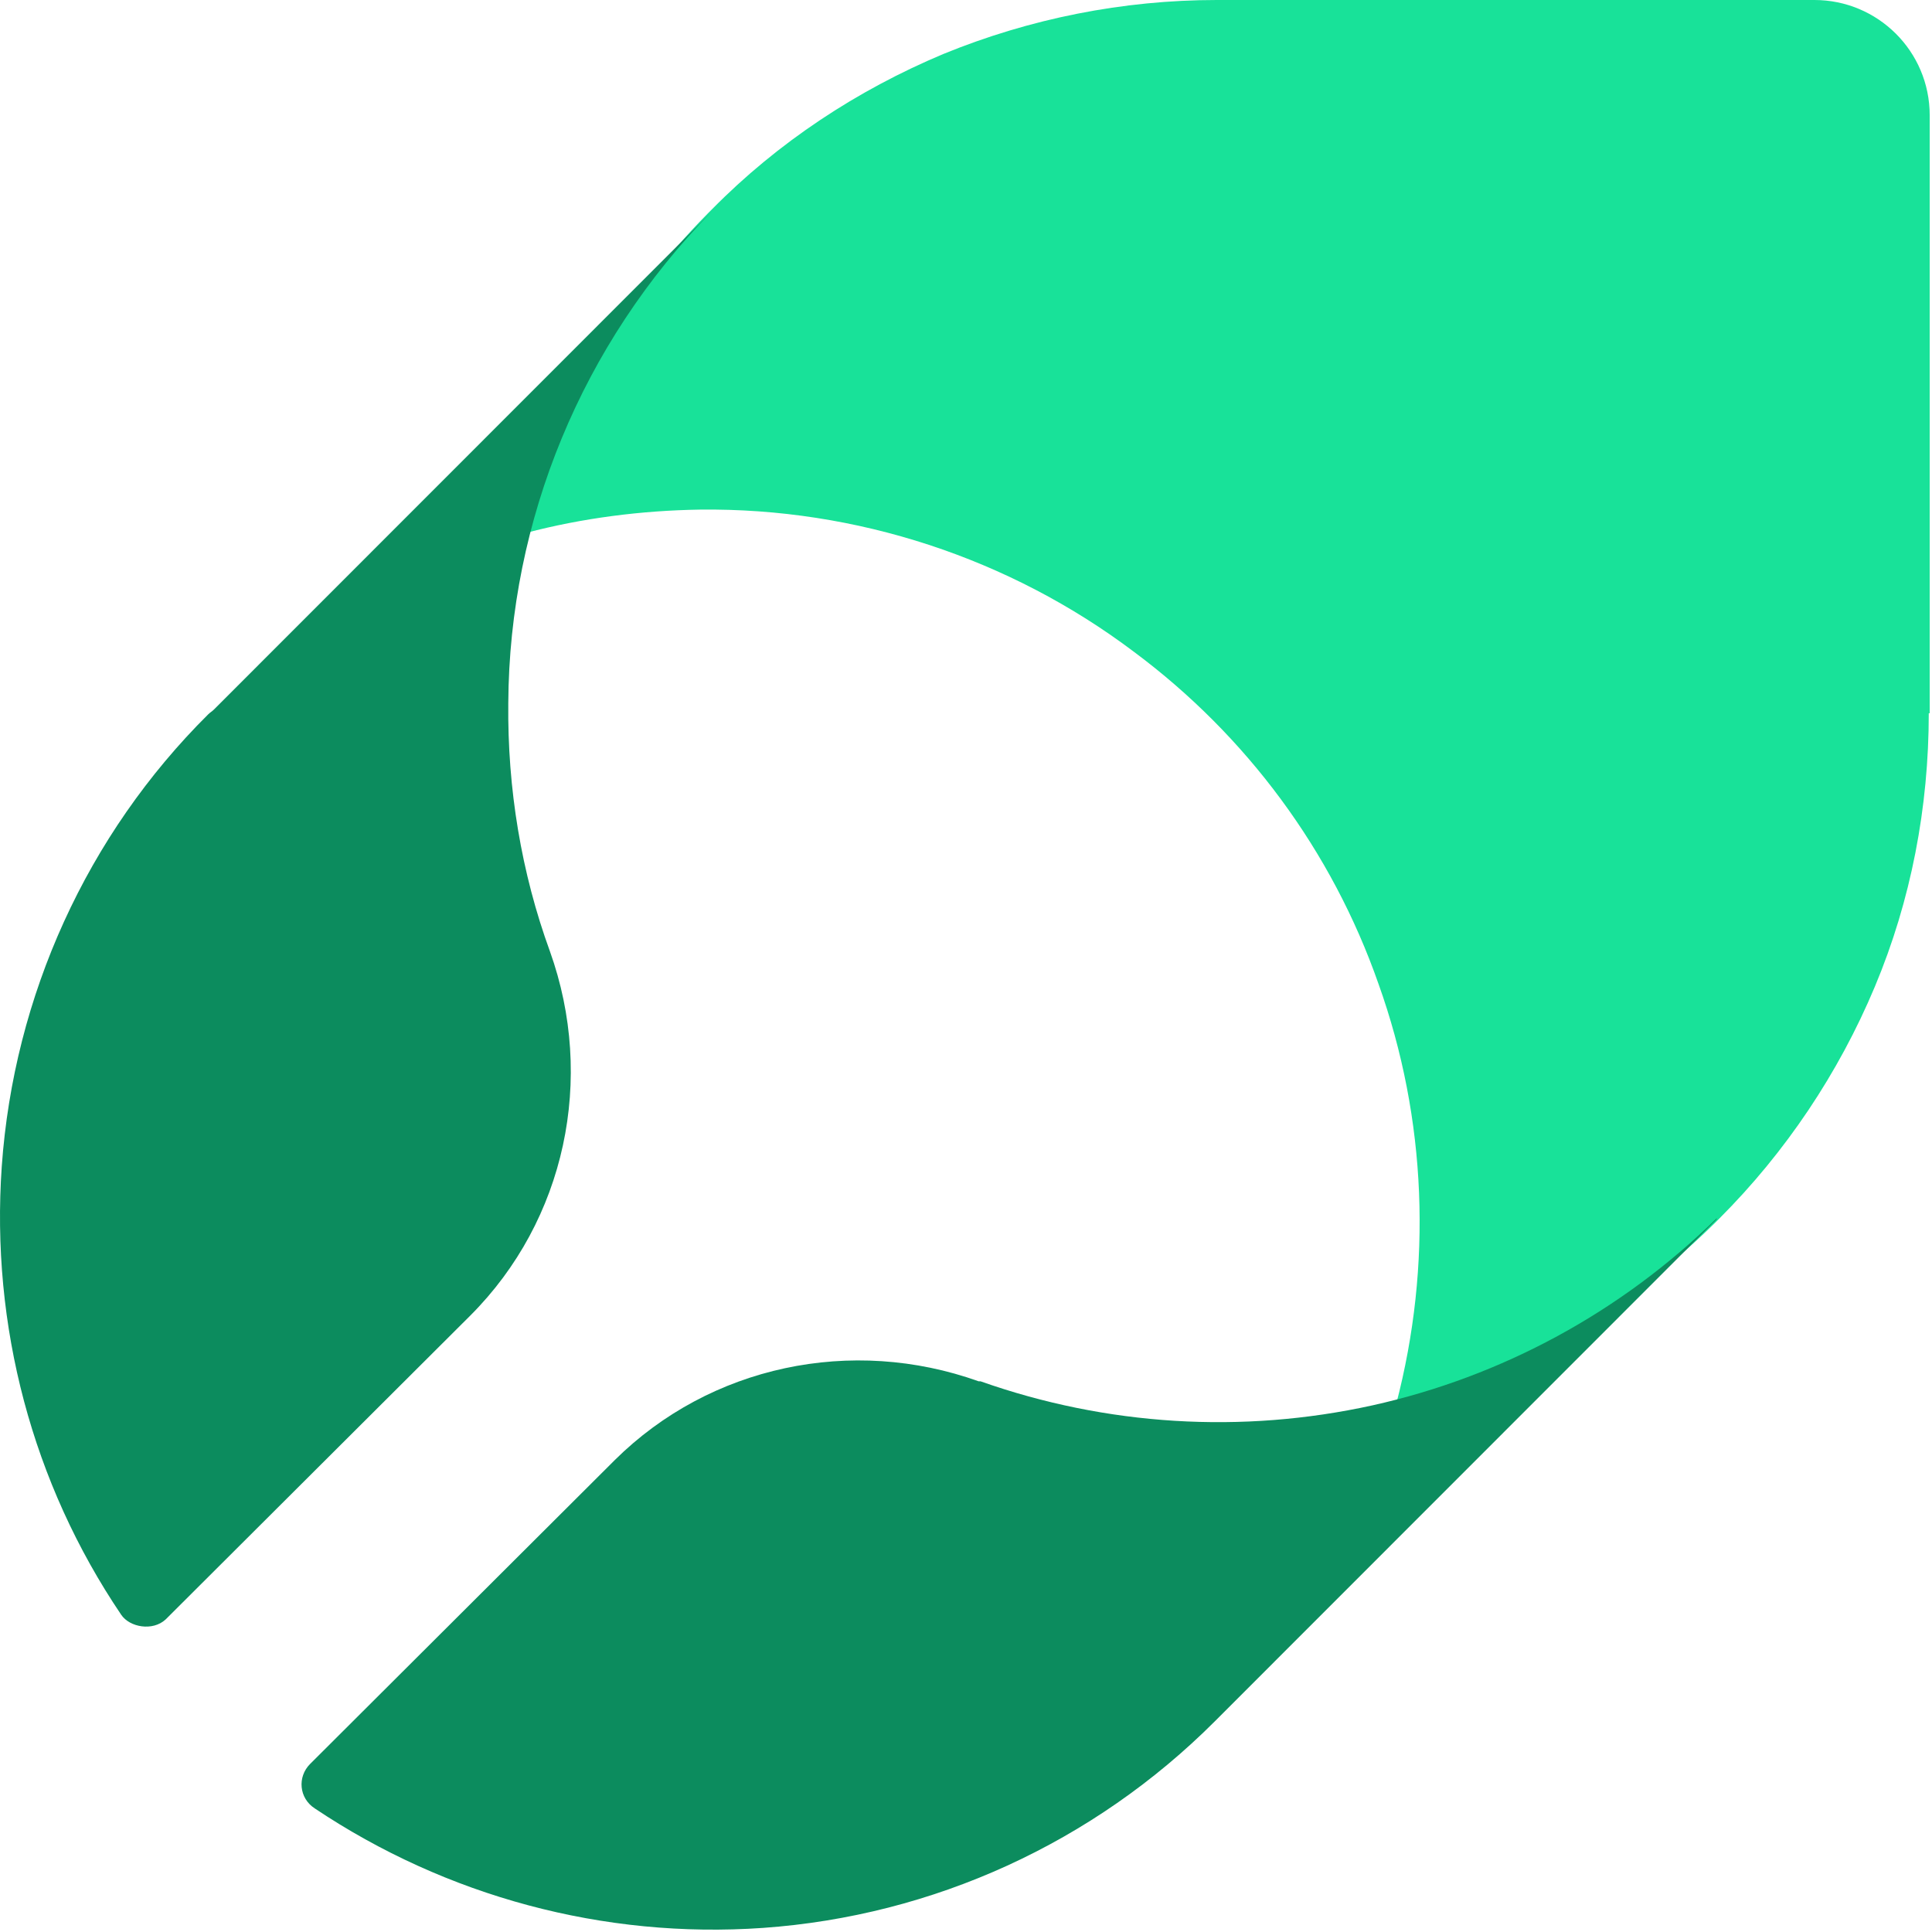
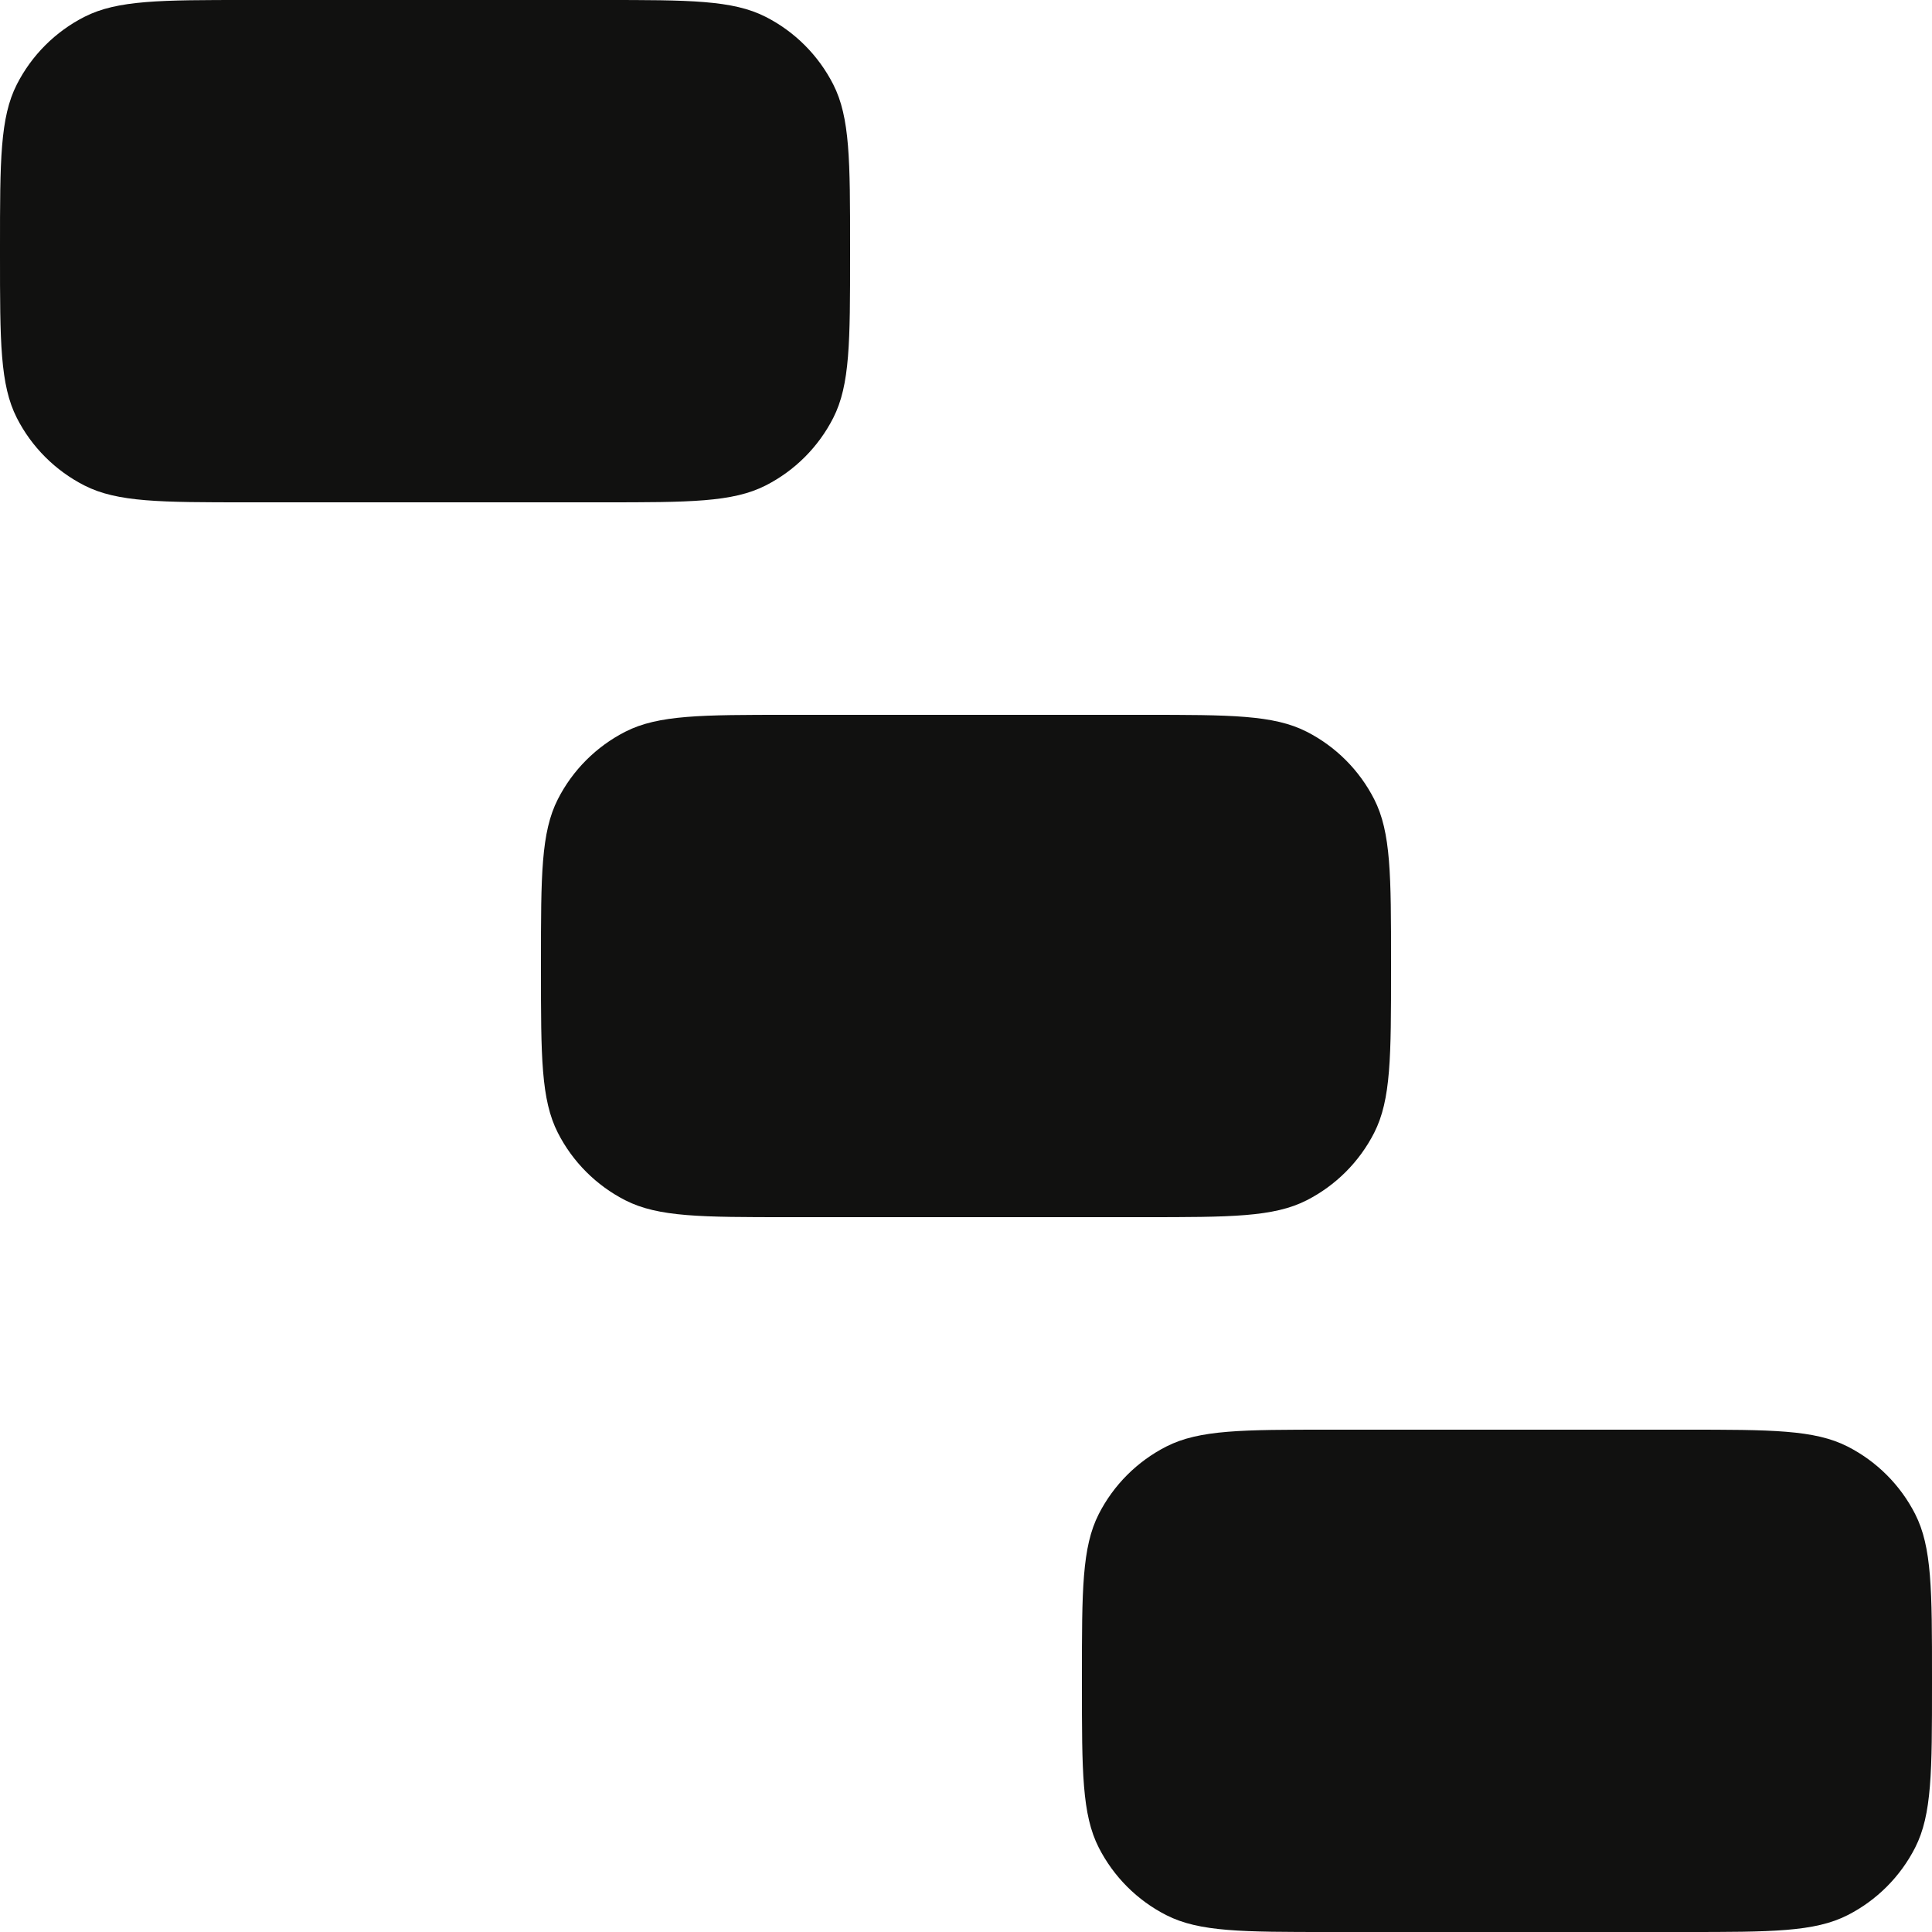
- <svg xmlns="http://www.w3.org/2000/svg" width="502" height="502" viewBox="0 0 502 502" fill="none">
-   <path d="M501.402 185.33V29.962C501.402 13.29 487.876 0 471.453 0H316.156C291.763 0 267.611 4.832 245.15 14.014C222.689 23.438 202.16 36.969 185.012 54.367L183.804 55.575C161.101 78.53 144.92 107.042 136.708 138.454C151.441 134.588 166.656 132.655 181.871 132.413C222.447 131.93 262.298 144.978 294.661 169.383C323.885 191.13 346.104 221.092 358.18 255.645C370.739 290.681 372.188 328.859 362.769 364.862C393.925 356.647 422.666 340.457 445.611 317.744L446.818 316.536C463.966 299.38 477.732 278.841 487.151 256.37C496.571 233.898 501.16 209.735 501.16 185.33H501.402Z" fill="#18E299" />
-   <path d="M132.071 182.706C132.312 135.044 151.32 89.307 184.764 55.125L55.557 184.391C55.076 184.873 54.594 185.113 54.113 185.595C22.593 216.888 3.586 258.774 0.458 303.066C-2.43 344.47 8.397 385.392 31.496 419.575C33.699 422.835 39.677 423.907 43.046 420.778L122.206 341.822C146.989 317.028 154.689 280.198 142.899 247.219C135.44 226.758 131.831 204.852 132.071 182.706Z" fill="#0C8C5E" />
-   <path d="M446.067 316.547C421.284 340.86 390.245 357.71 356.56 365.172C322.634 372.635 287.506 370.468 254.783 358.914C254.783 358.914 254.542 358.914 254.301 358.914C221.338 347.118 184.525 354.821 159.742 379.375L80.581 458.331C77.212 461.701 77.694 467.238 81.784 469.885C115.95 492.754 156.855 503.827 198.24 500.938C242.512 497.809 284.137 478.792 315.656 447.258L316.859 446.054L446.067 316.788V316.547Z" fill="#0C8C5E" />
+ <svg xmlns="http://www.w3.org/2000/svg" width="64" height="64" viewBox="0 0 64 64" role="img" aria-label="Hopscotch">
+   <style>
+ path { fill: #111110 }
+ @media (prefers-color-scheme: dark) { path { fill: #F1F0EA } }
+ </style>
+   <path d="M55.808 47.36C58.675 47.36 60.109 47.36 61.204 47.918C62.167 48.409 62.952 49.192 63.442 50.155C64 51.251 64 52.684 64 55.552V55.808C64 58.675 64 60.109 63.442 61.204C62.952 62.167 62.167 62.952 61.204 63.442C60.109 64 58.675 64 55.808 64H44.032C41.165 64 39.731 64 38.636 63.442C37.672 62.952 36.889 62.167 36.398 61.204C35.84 60.109 35.84 58.675 35.84 55.808V55.552C35.84 52.684 35.84 51.251 36.398 50.155C36.889 49.192 37.672 48.409 38.636 47.918C39.731 47.36 41.165 47.36 44.032 47.36H55.808ZM37.888 23.68C40.755 23.68 42.189 23.68 43.284 24.238C44.248 24.729 45.031 25.512 45.522 26.476C46.08 27.571 46.08 29.005 46.08 31.872V32.128C46.08 34.995 46.08 36.429 45.522 37.524C45.031 38.488 44.248 39.271 43.284 39.762C42.189 40.32 40.755 40.32 37.888 40.32H26.112C23.245 40.32 21.811 40.32 20.716 39.762C19.753 39.271 18.969 38.488 18.479 37.524C17.921 36.429 17.92 34.995 17.92 32.128V31.872C17.92 29.005 17.921 27.571 18.479 26.476C18.969 25.512 19.753 24.729 20.716 24.238C21.811 23.68 23.245 23.68 26.112 23.68H37.888ZM19.968 2.5461e-10C22.835 2.5461e-10 24.269 -0 25.364 0.558C26.328 1.048 27.111 1.833 27.602 2.796C28.16 3.891 28.16 5.325 28.16 8.192V8.448C28.16 11.316 28.16 12.749 27.602 13.845C27.111 14.808 26.328 15.591 25.364 16.082C24.269 16.64 22.835 16.64 19.968 16.64H8.192C5.325 16.64 3.891 16.64 2.796 16.082C1.833 15.591 1.048 14.808 0.558 13.845C-0 12.749 1.34997e-09 11.316 9.04673e-10 8.448V8.192C9.04673e-10 5.325 -0 3.891 0.558 2.796C1.048 1.833 1.833 1.048 2.796 0.558C3.891 -0 5.325 2.5461e-10 8.192 2.5461e-10H19.968Z" />
</svg>
